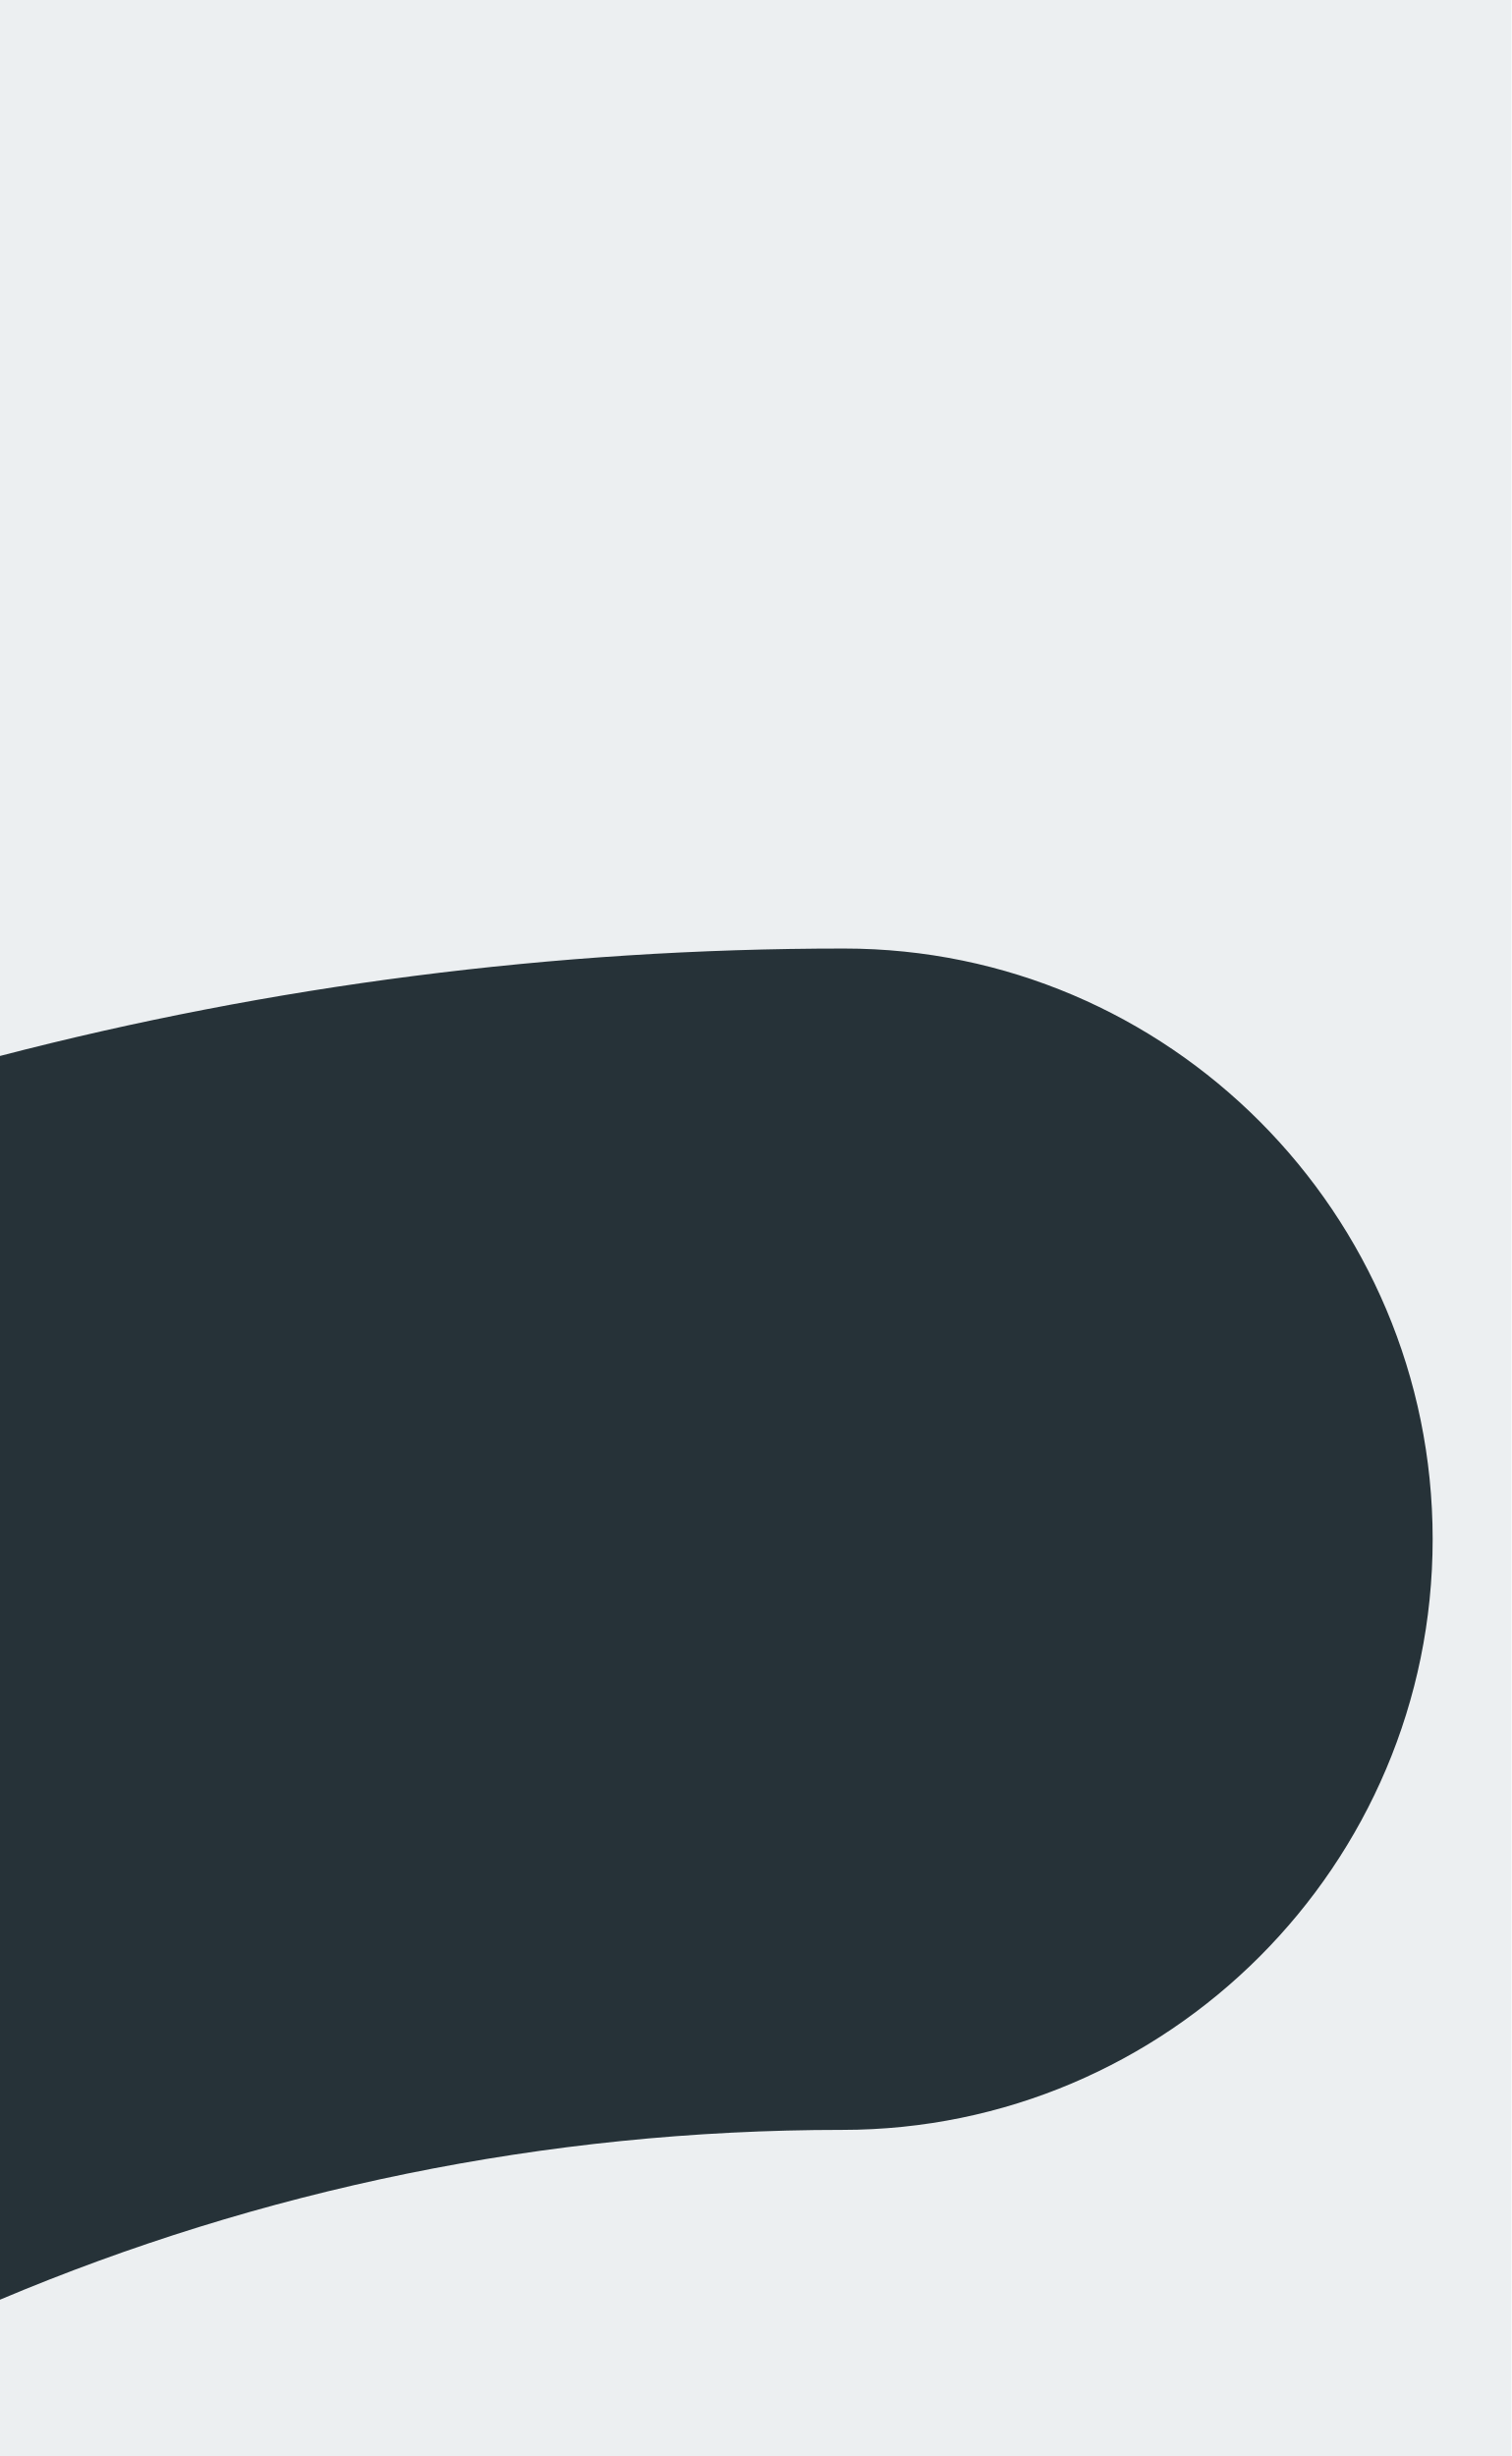
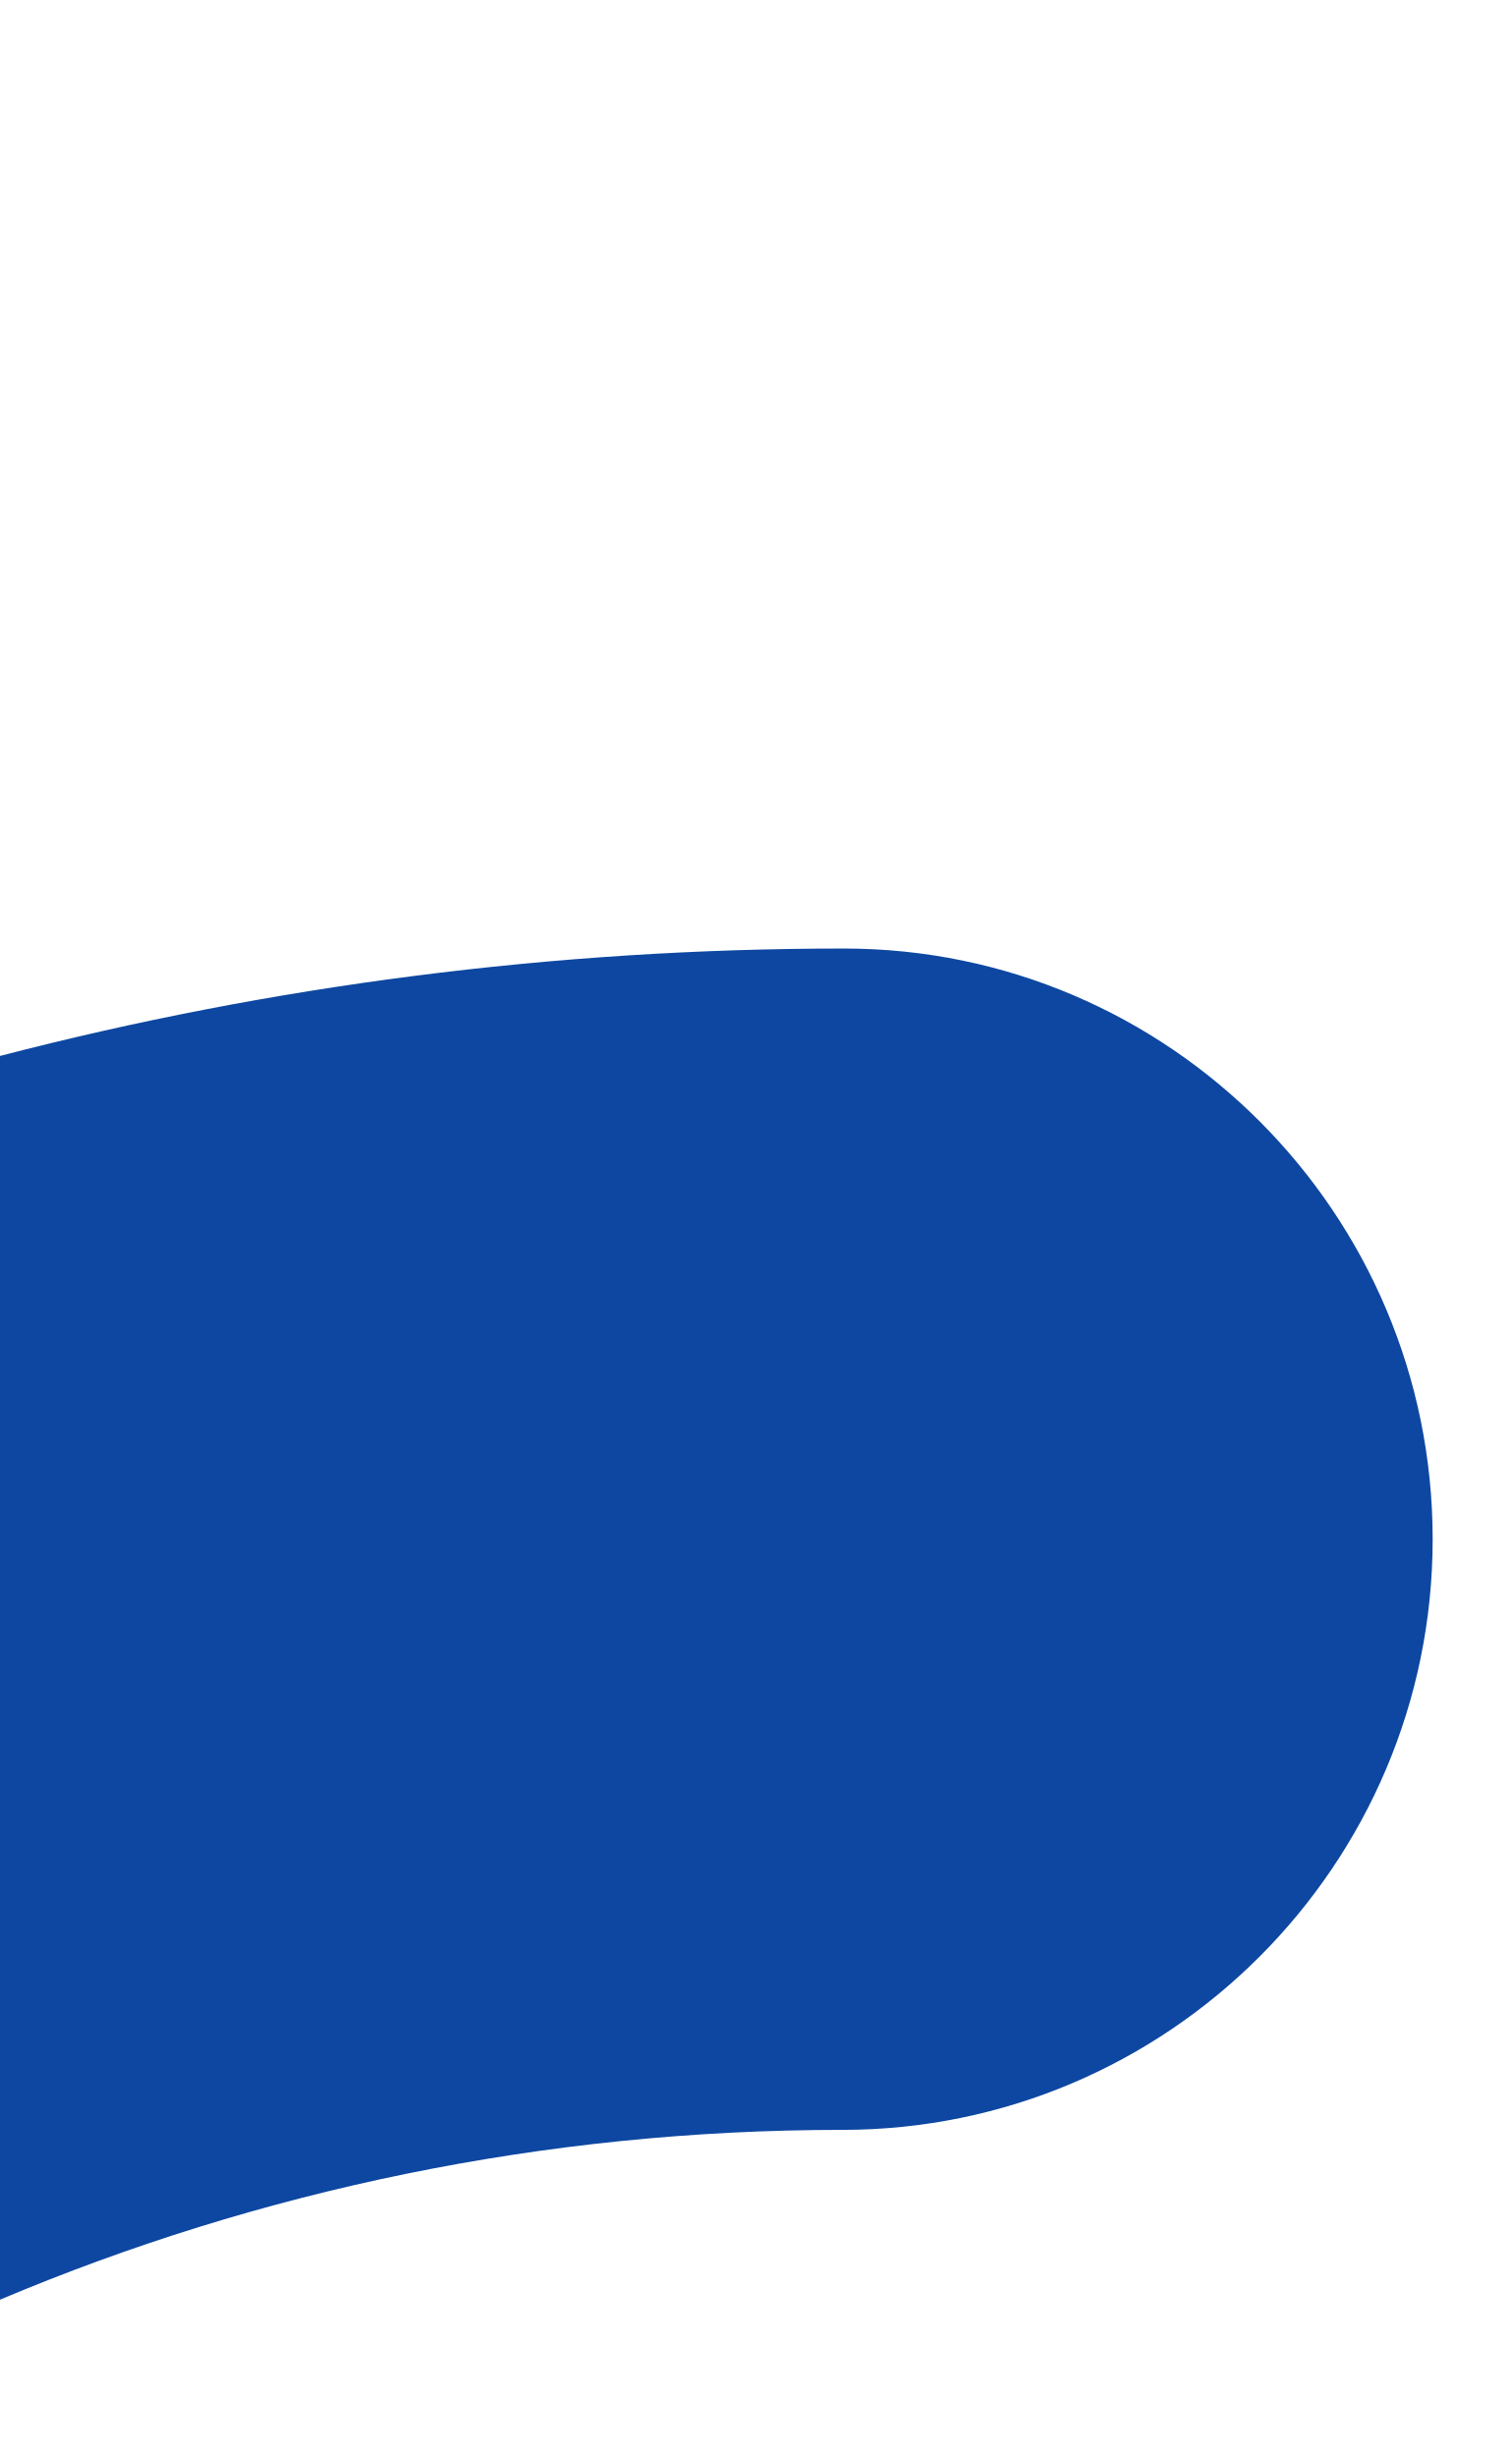
<svg xmlns="http://www.w3.org/2000/svg" fill="none" height="195" viewBox="0 0 120 195" width="120">
-   <path d="m120 0h195v120h-195z" fill="#eceff1" transform="matrix(0 1 -1 0 120 -120)" />
-   <path d="m0 182.589v-98.749c21.418-5.566 43.876-8.529 67.013-8.529 25.759 0 46.73 21.038 46.73 46.893 0 25.865-21.027 46.903-46.876 46.903-23.698 0-46.294 4.801-66.867 13.482z" fill="#263238" />
+   <path d="m0 182.589v-98.749c21.418-5.566 43.876-8.529 67.012-8.529 25.759 0 46.731 21.038 46.731 46.893 0 25.865-21.027 46.903-46.876 46.903-23.698 0-46.294 4.801-66.867 13.482z" fill="#0d47a1" />
</svg>
